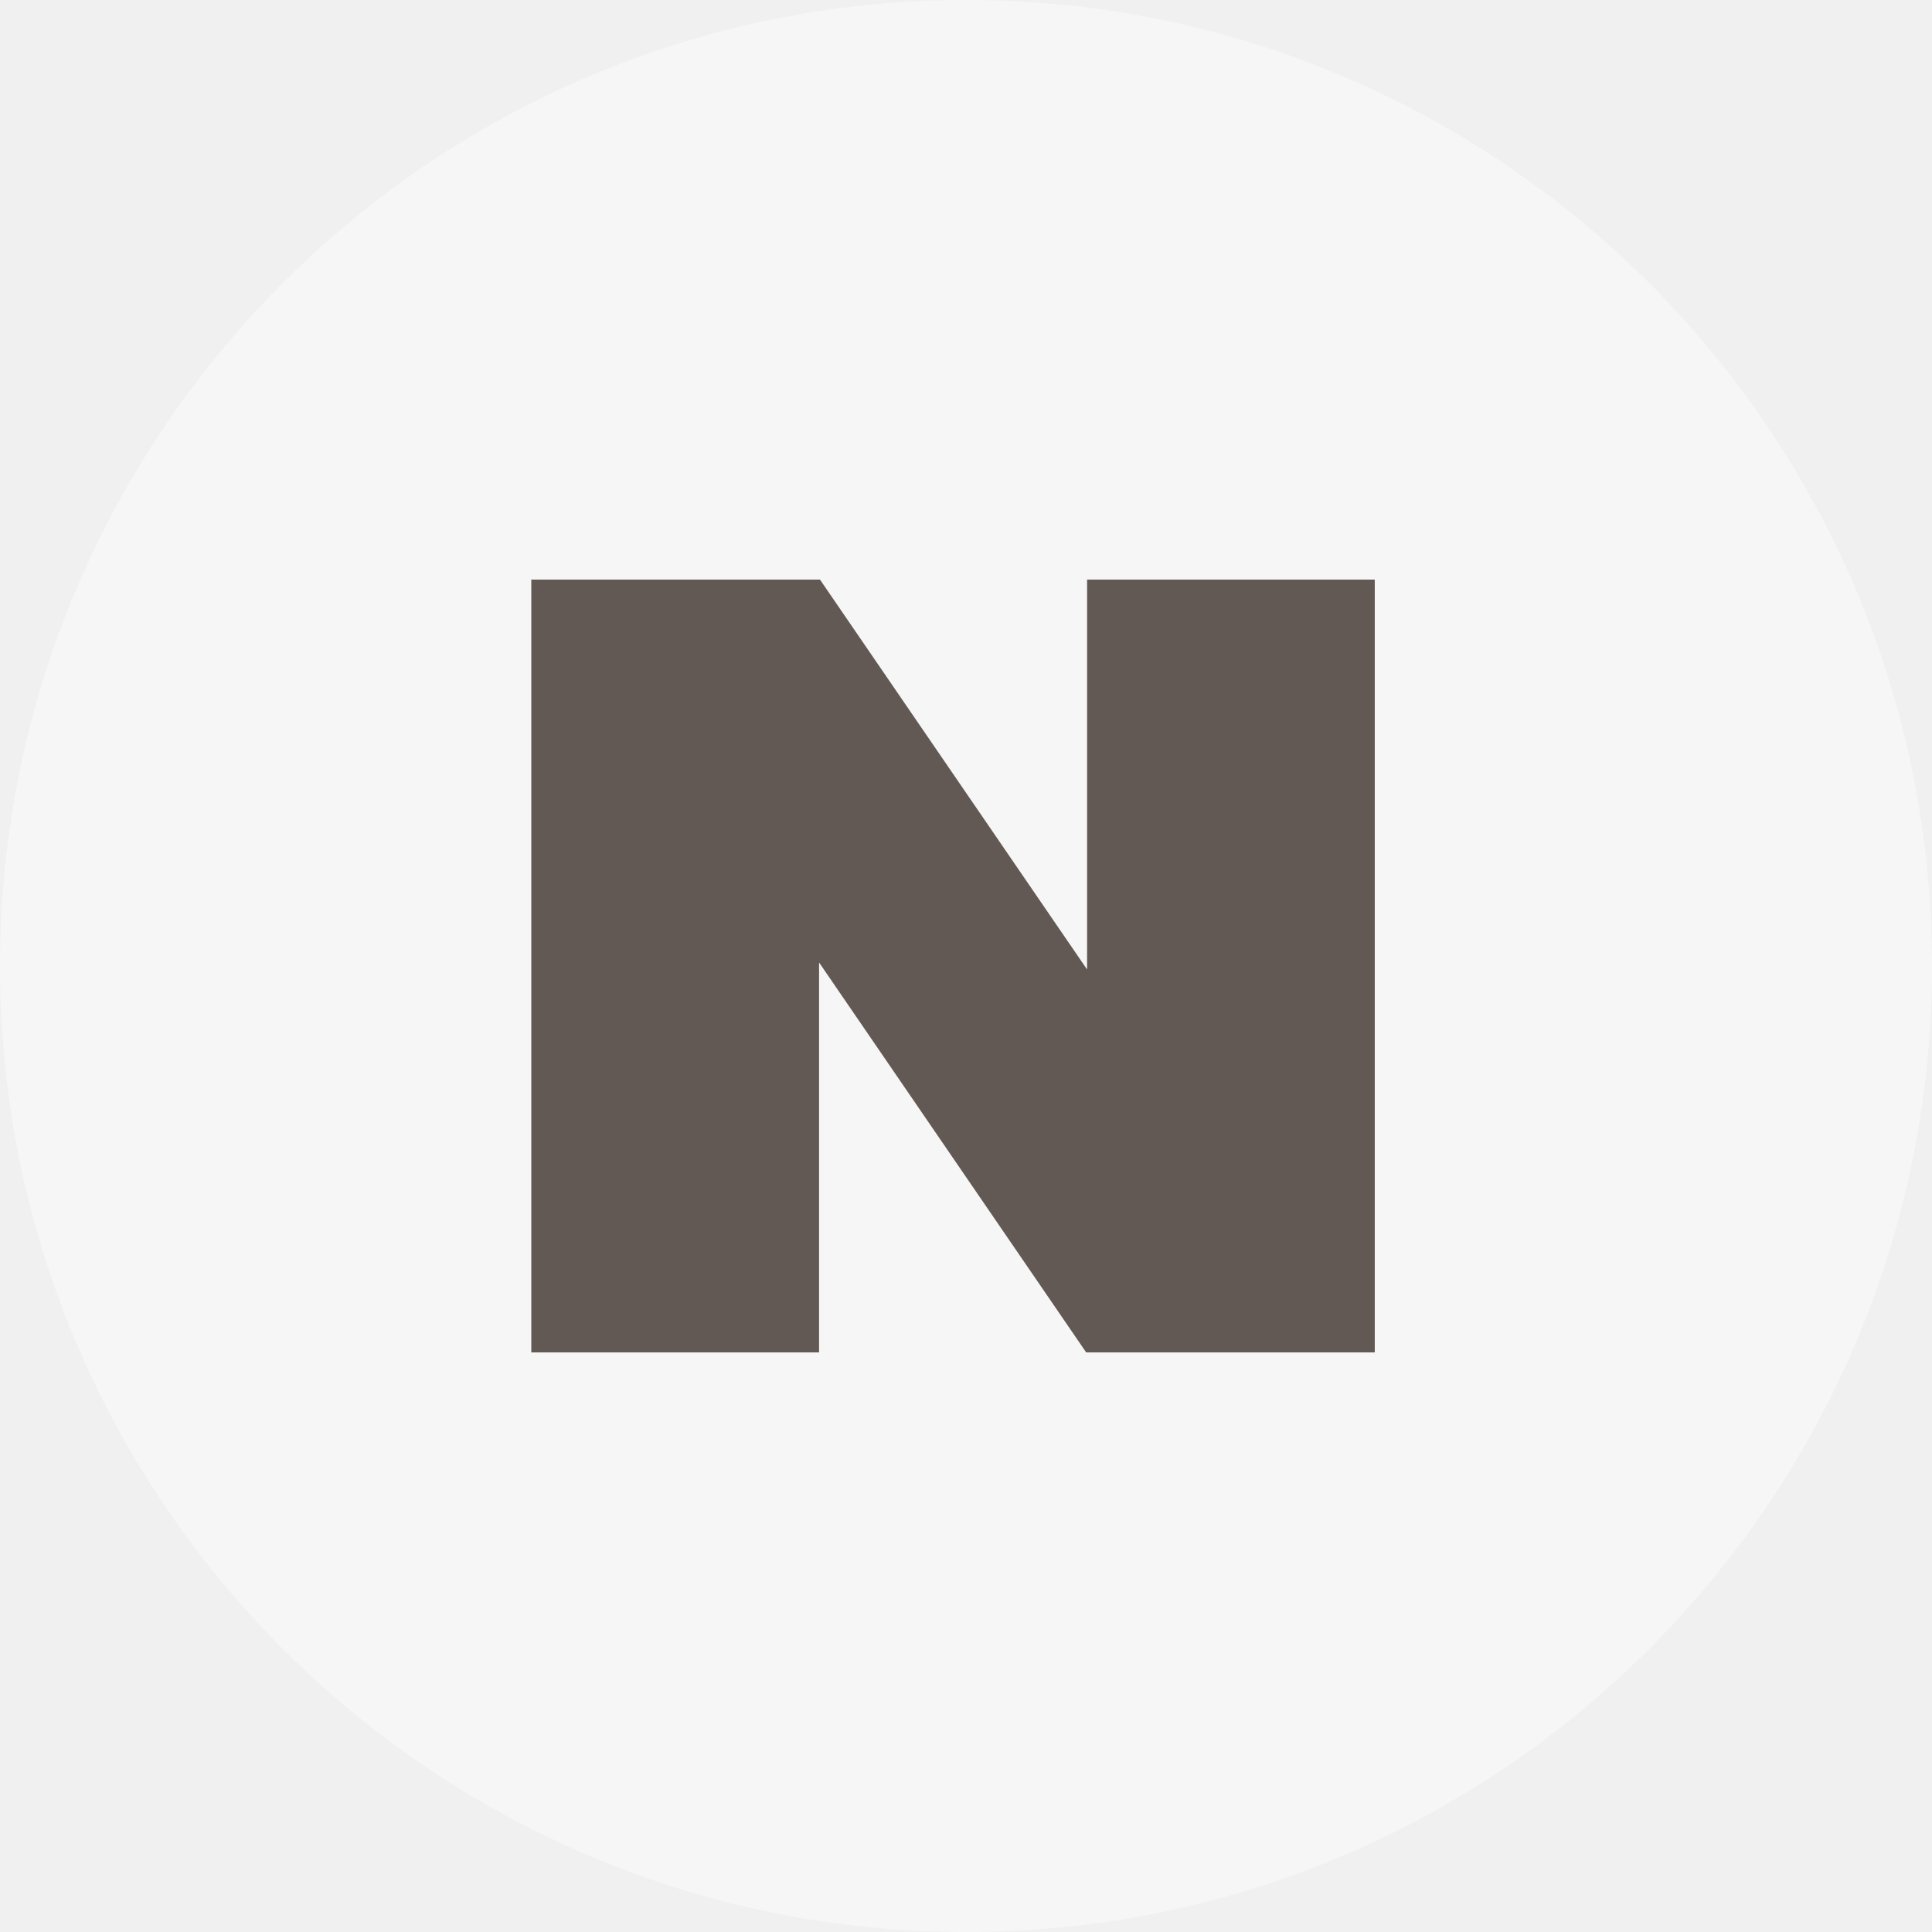
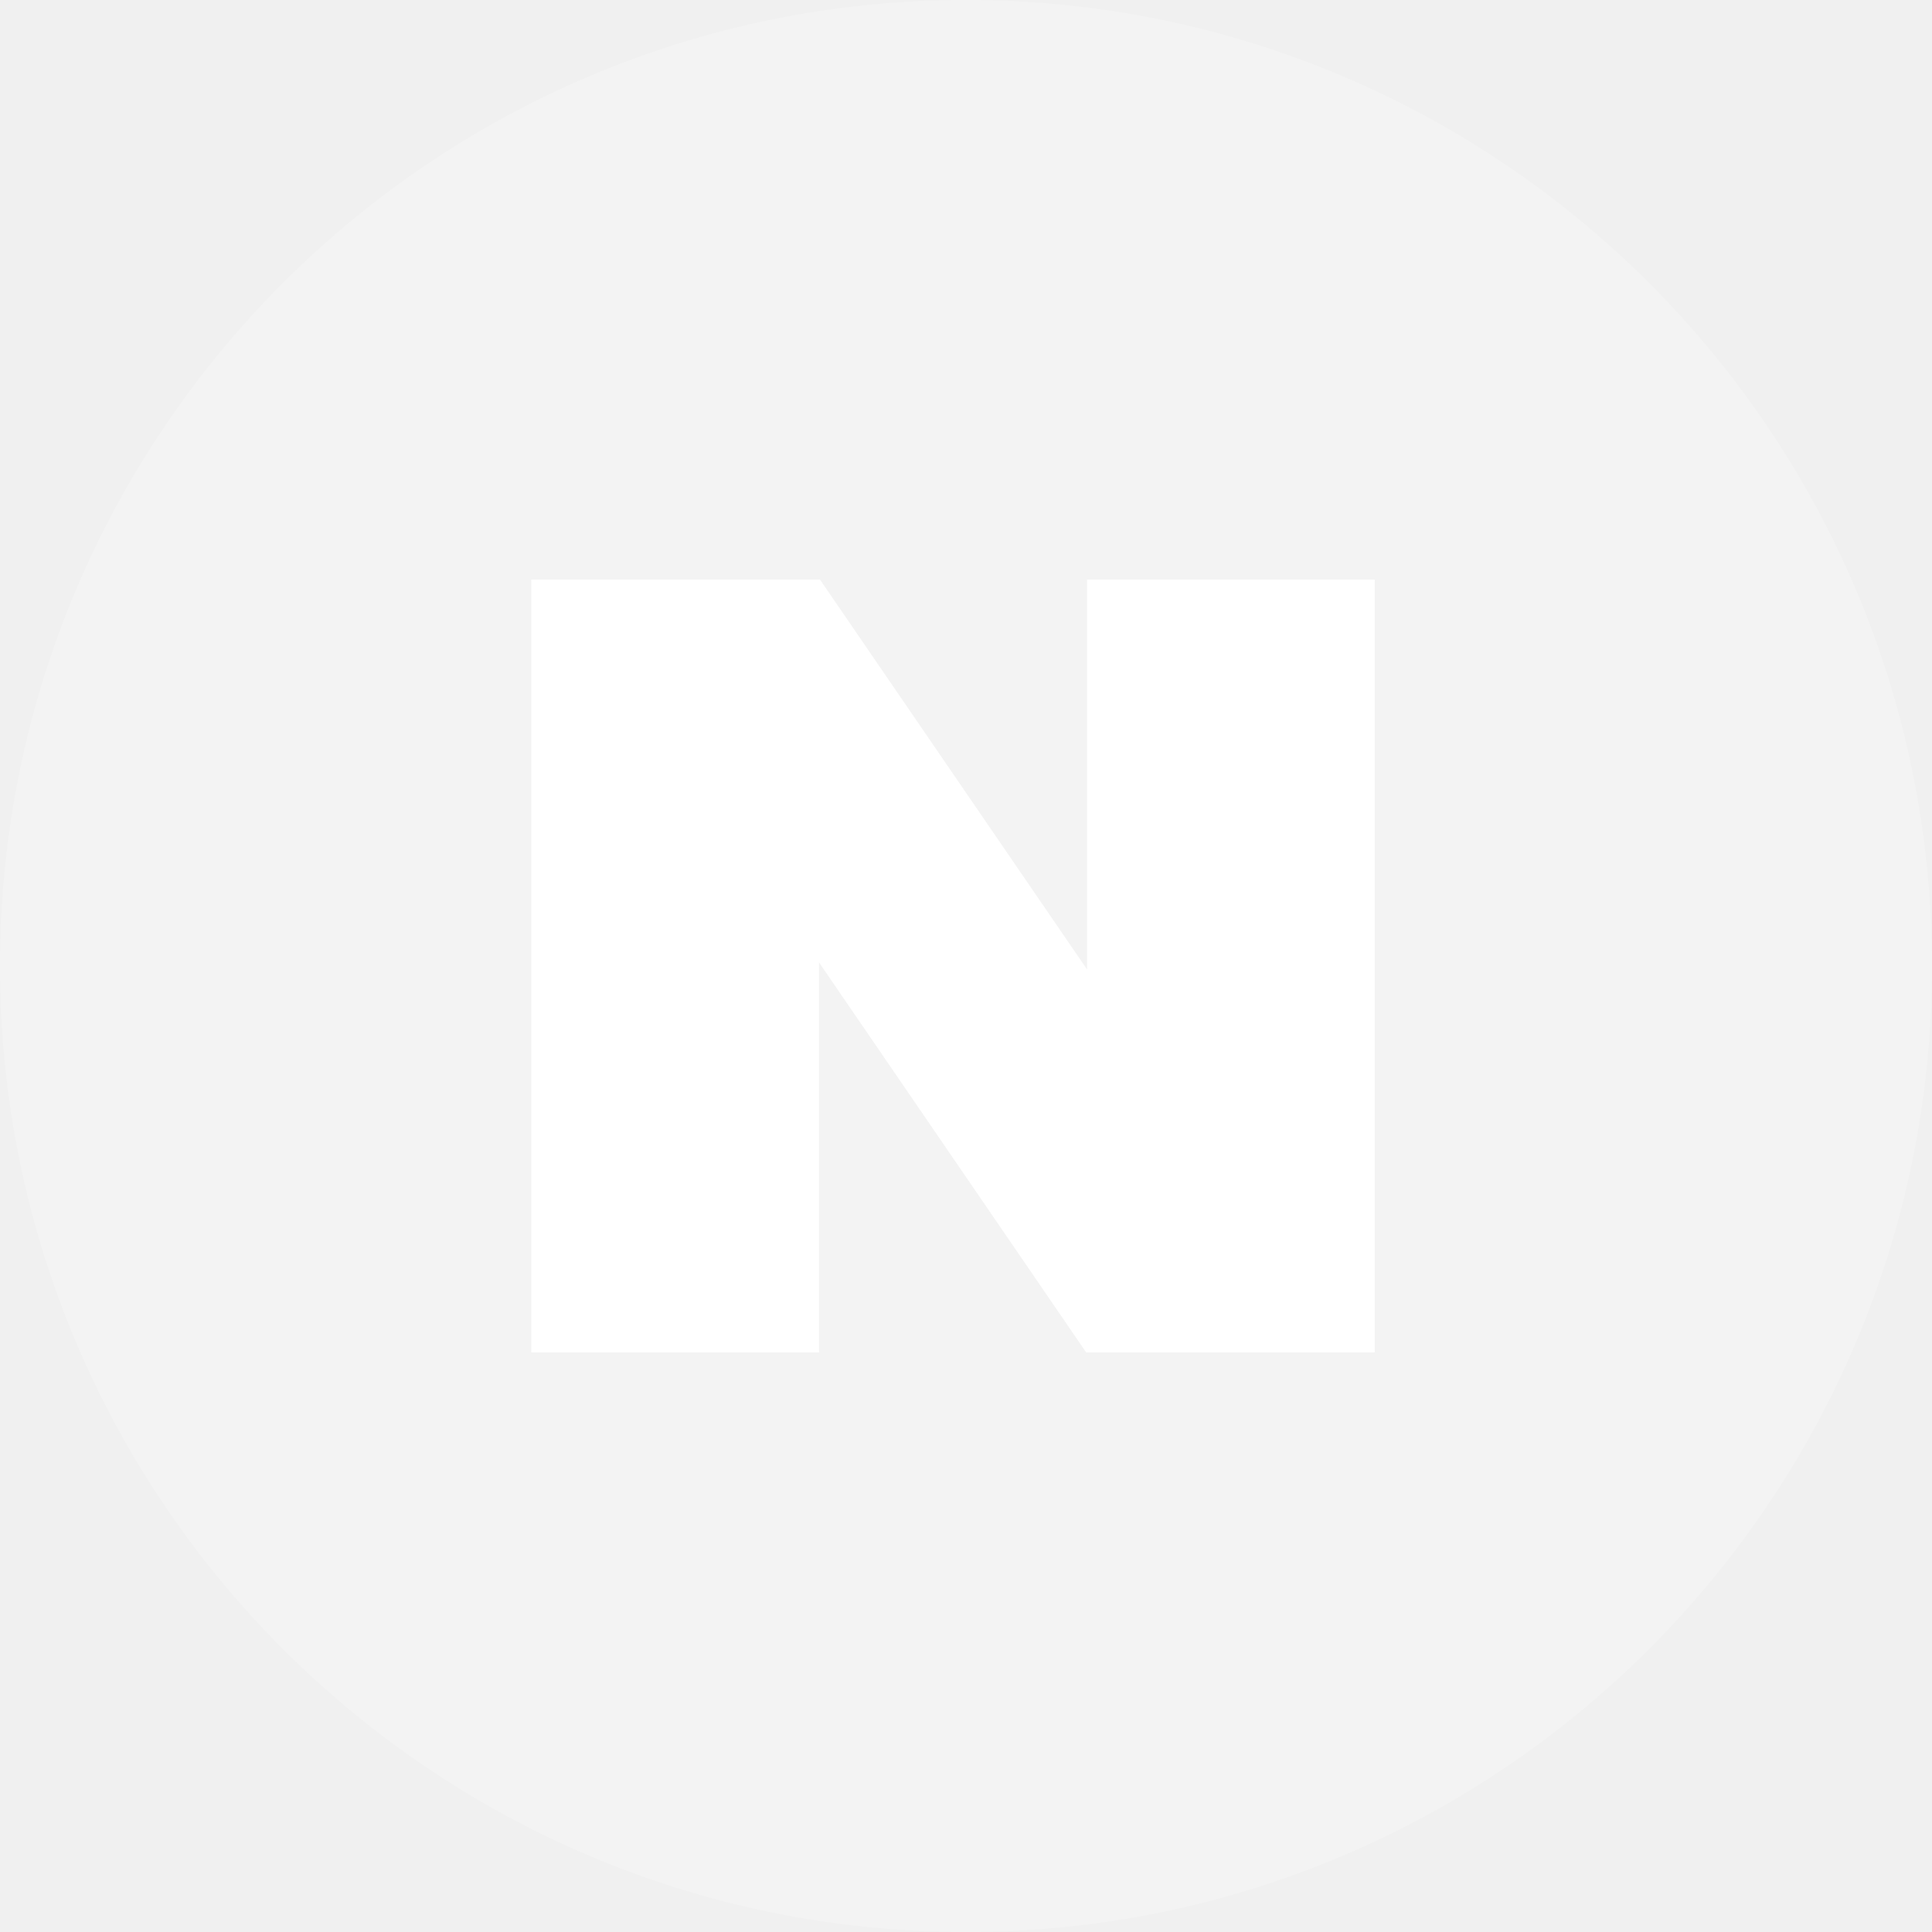
<svg xmlns="http://www.w3.org/2000/svg" width="40" height="40" viewBox="0 0 40 40" fill="none">
-   <path d="M20 40C31.046 40 40 31.046 40 20C40 8.954 31.046 0 20 0C8.954 0 0 8.954 0 20C0 31.046 8.954 40 20 40Z" fill="white" fill-opacity="0.4" />
-   <path d="M22.507 12V20.072L16.977 12H11V28H16.958V19.927L22.488 28H28.463V12H22.507Z" fill="#635954" />
+   <path d="M20 40C31.046 40 40 31.046 40 20C40 8.954 31.046 0 20 0C8.954 0 0 8.954 0 20C0 31.046 8.954 40 20 40Z" fill="white" fill-opacity="0.2" />
+   <path d="M22.507 12V20.072L16.977 12H11V28H16.958V19.927L22.488 28H28.463V12H22.507Z" fill="#fff" />
</svg>
